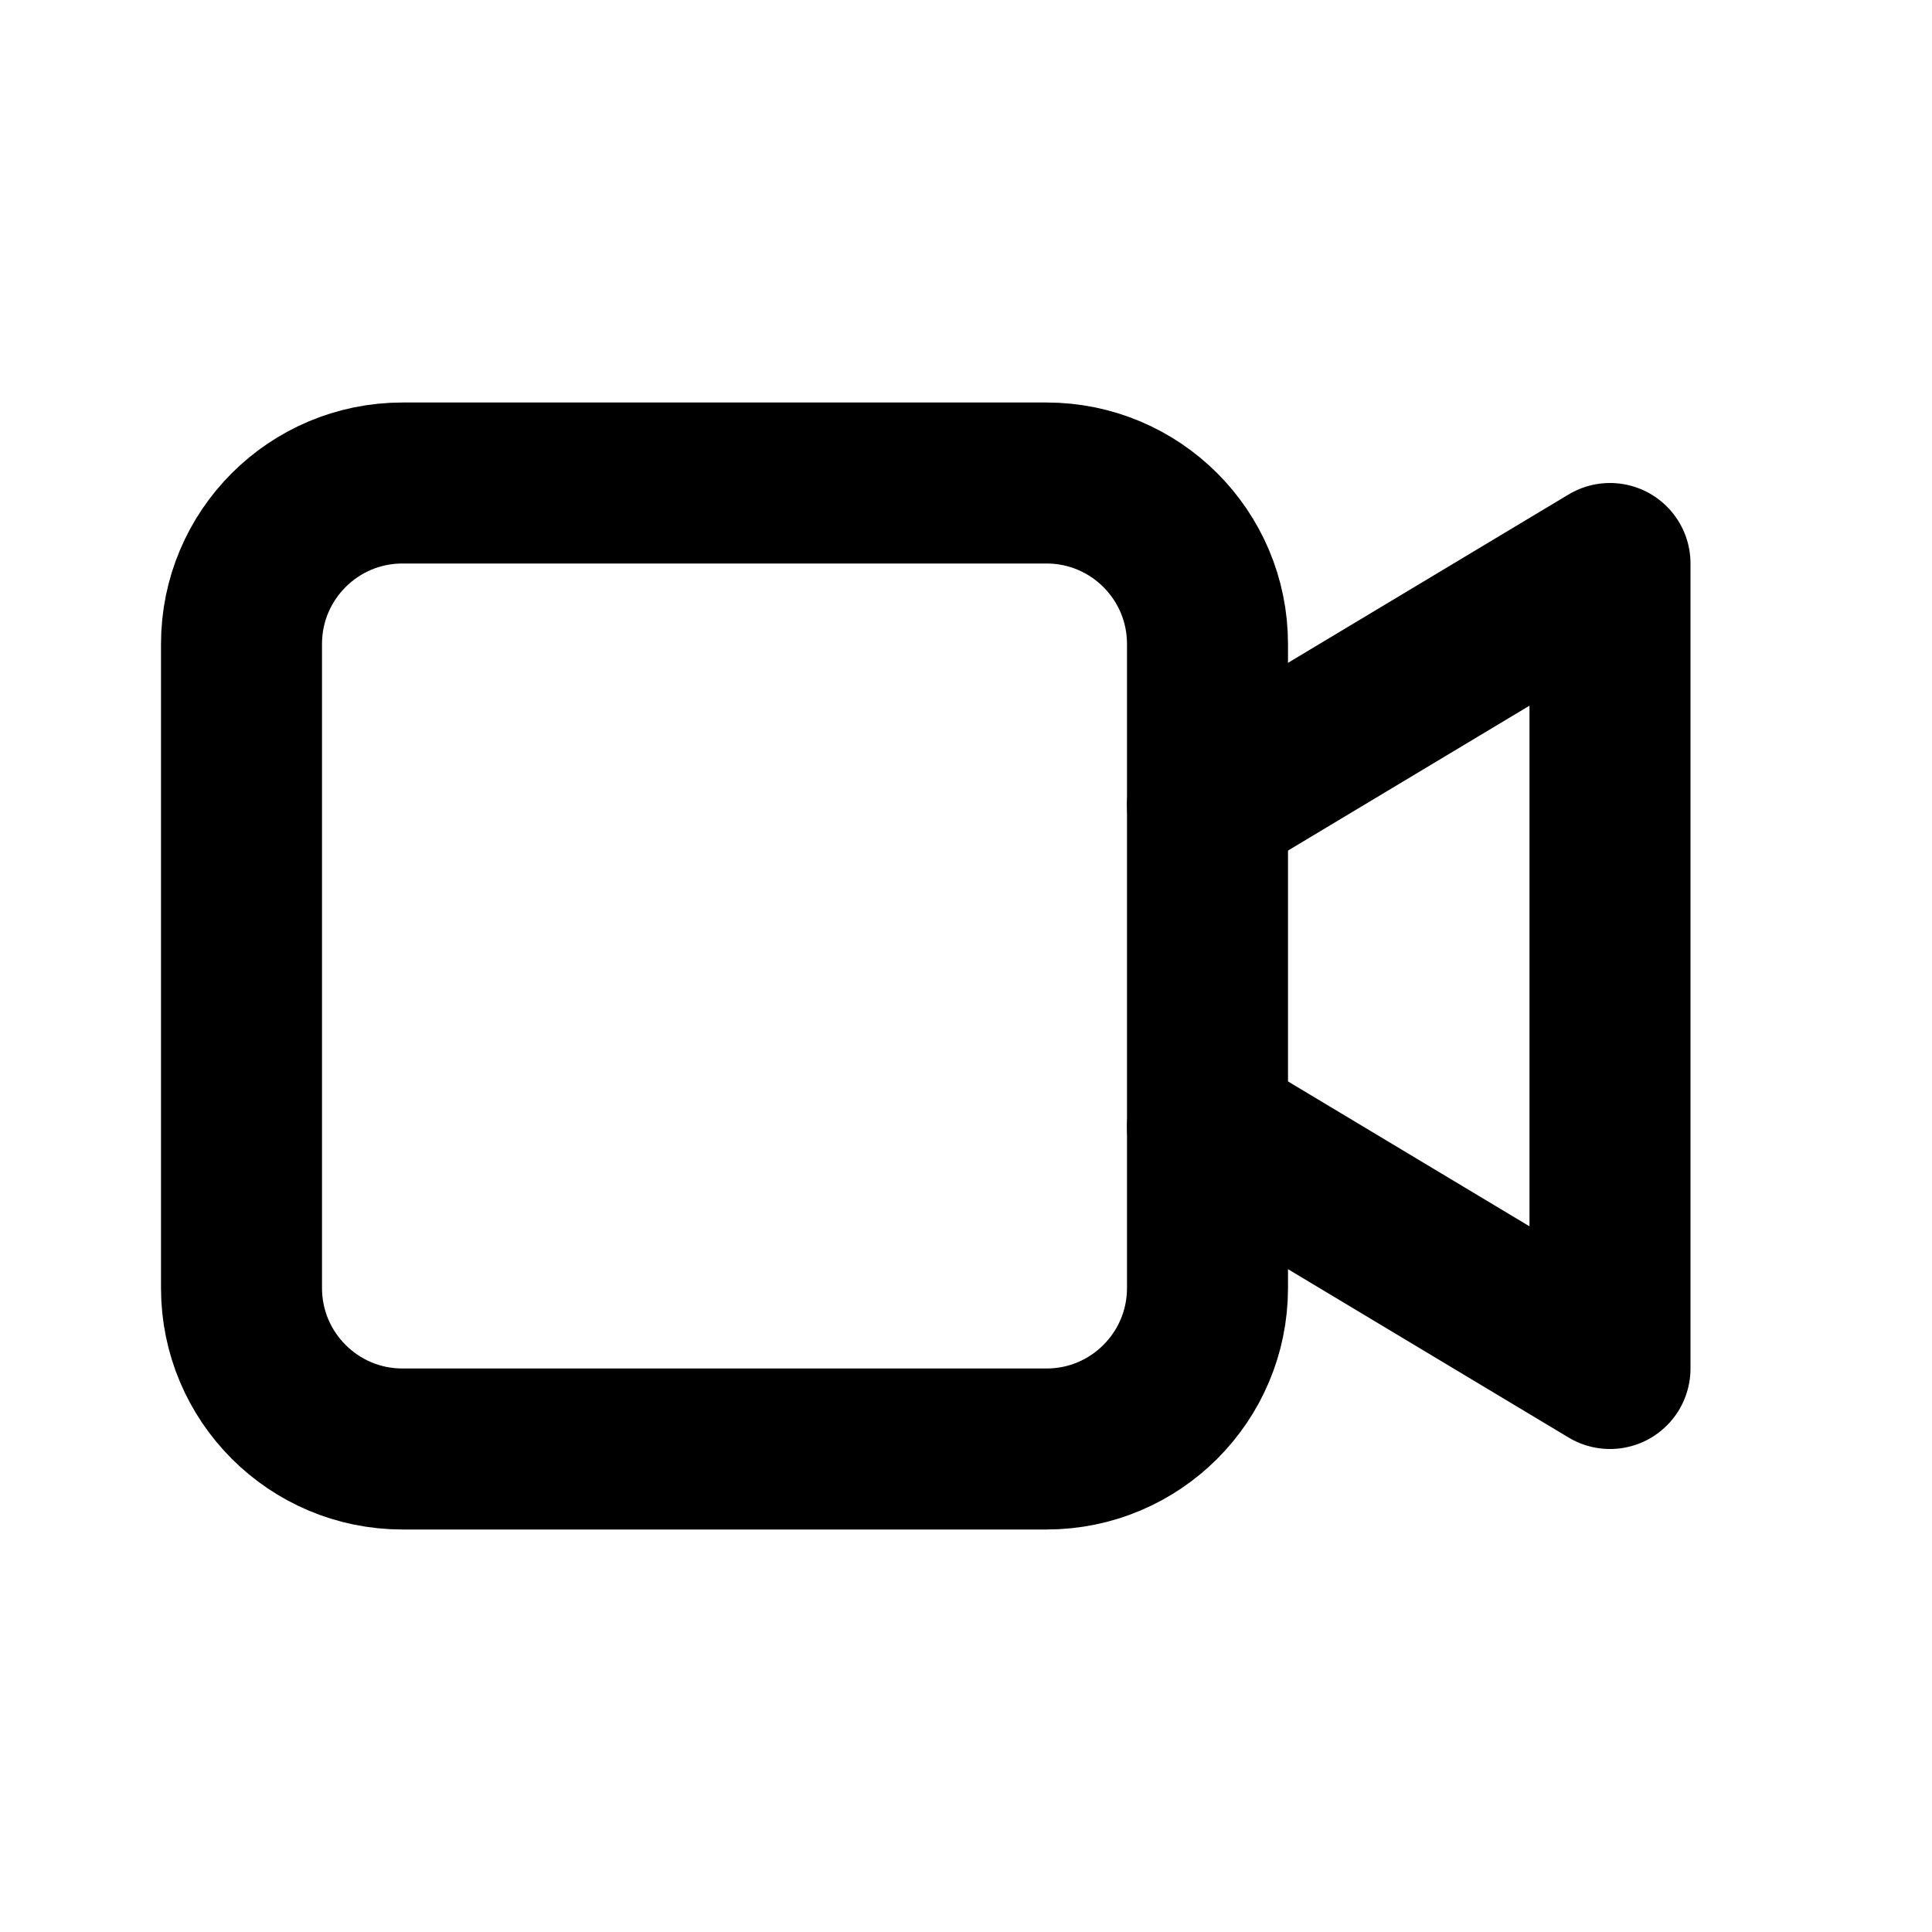
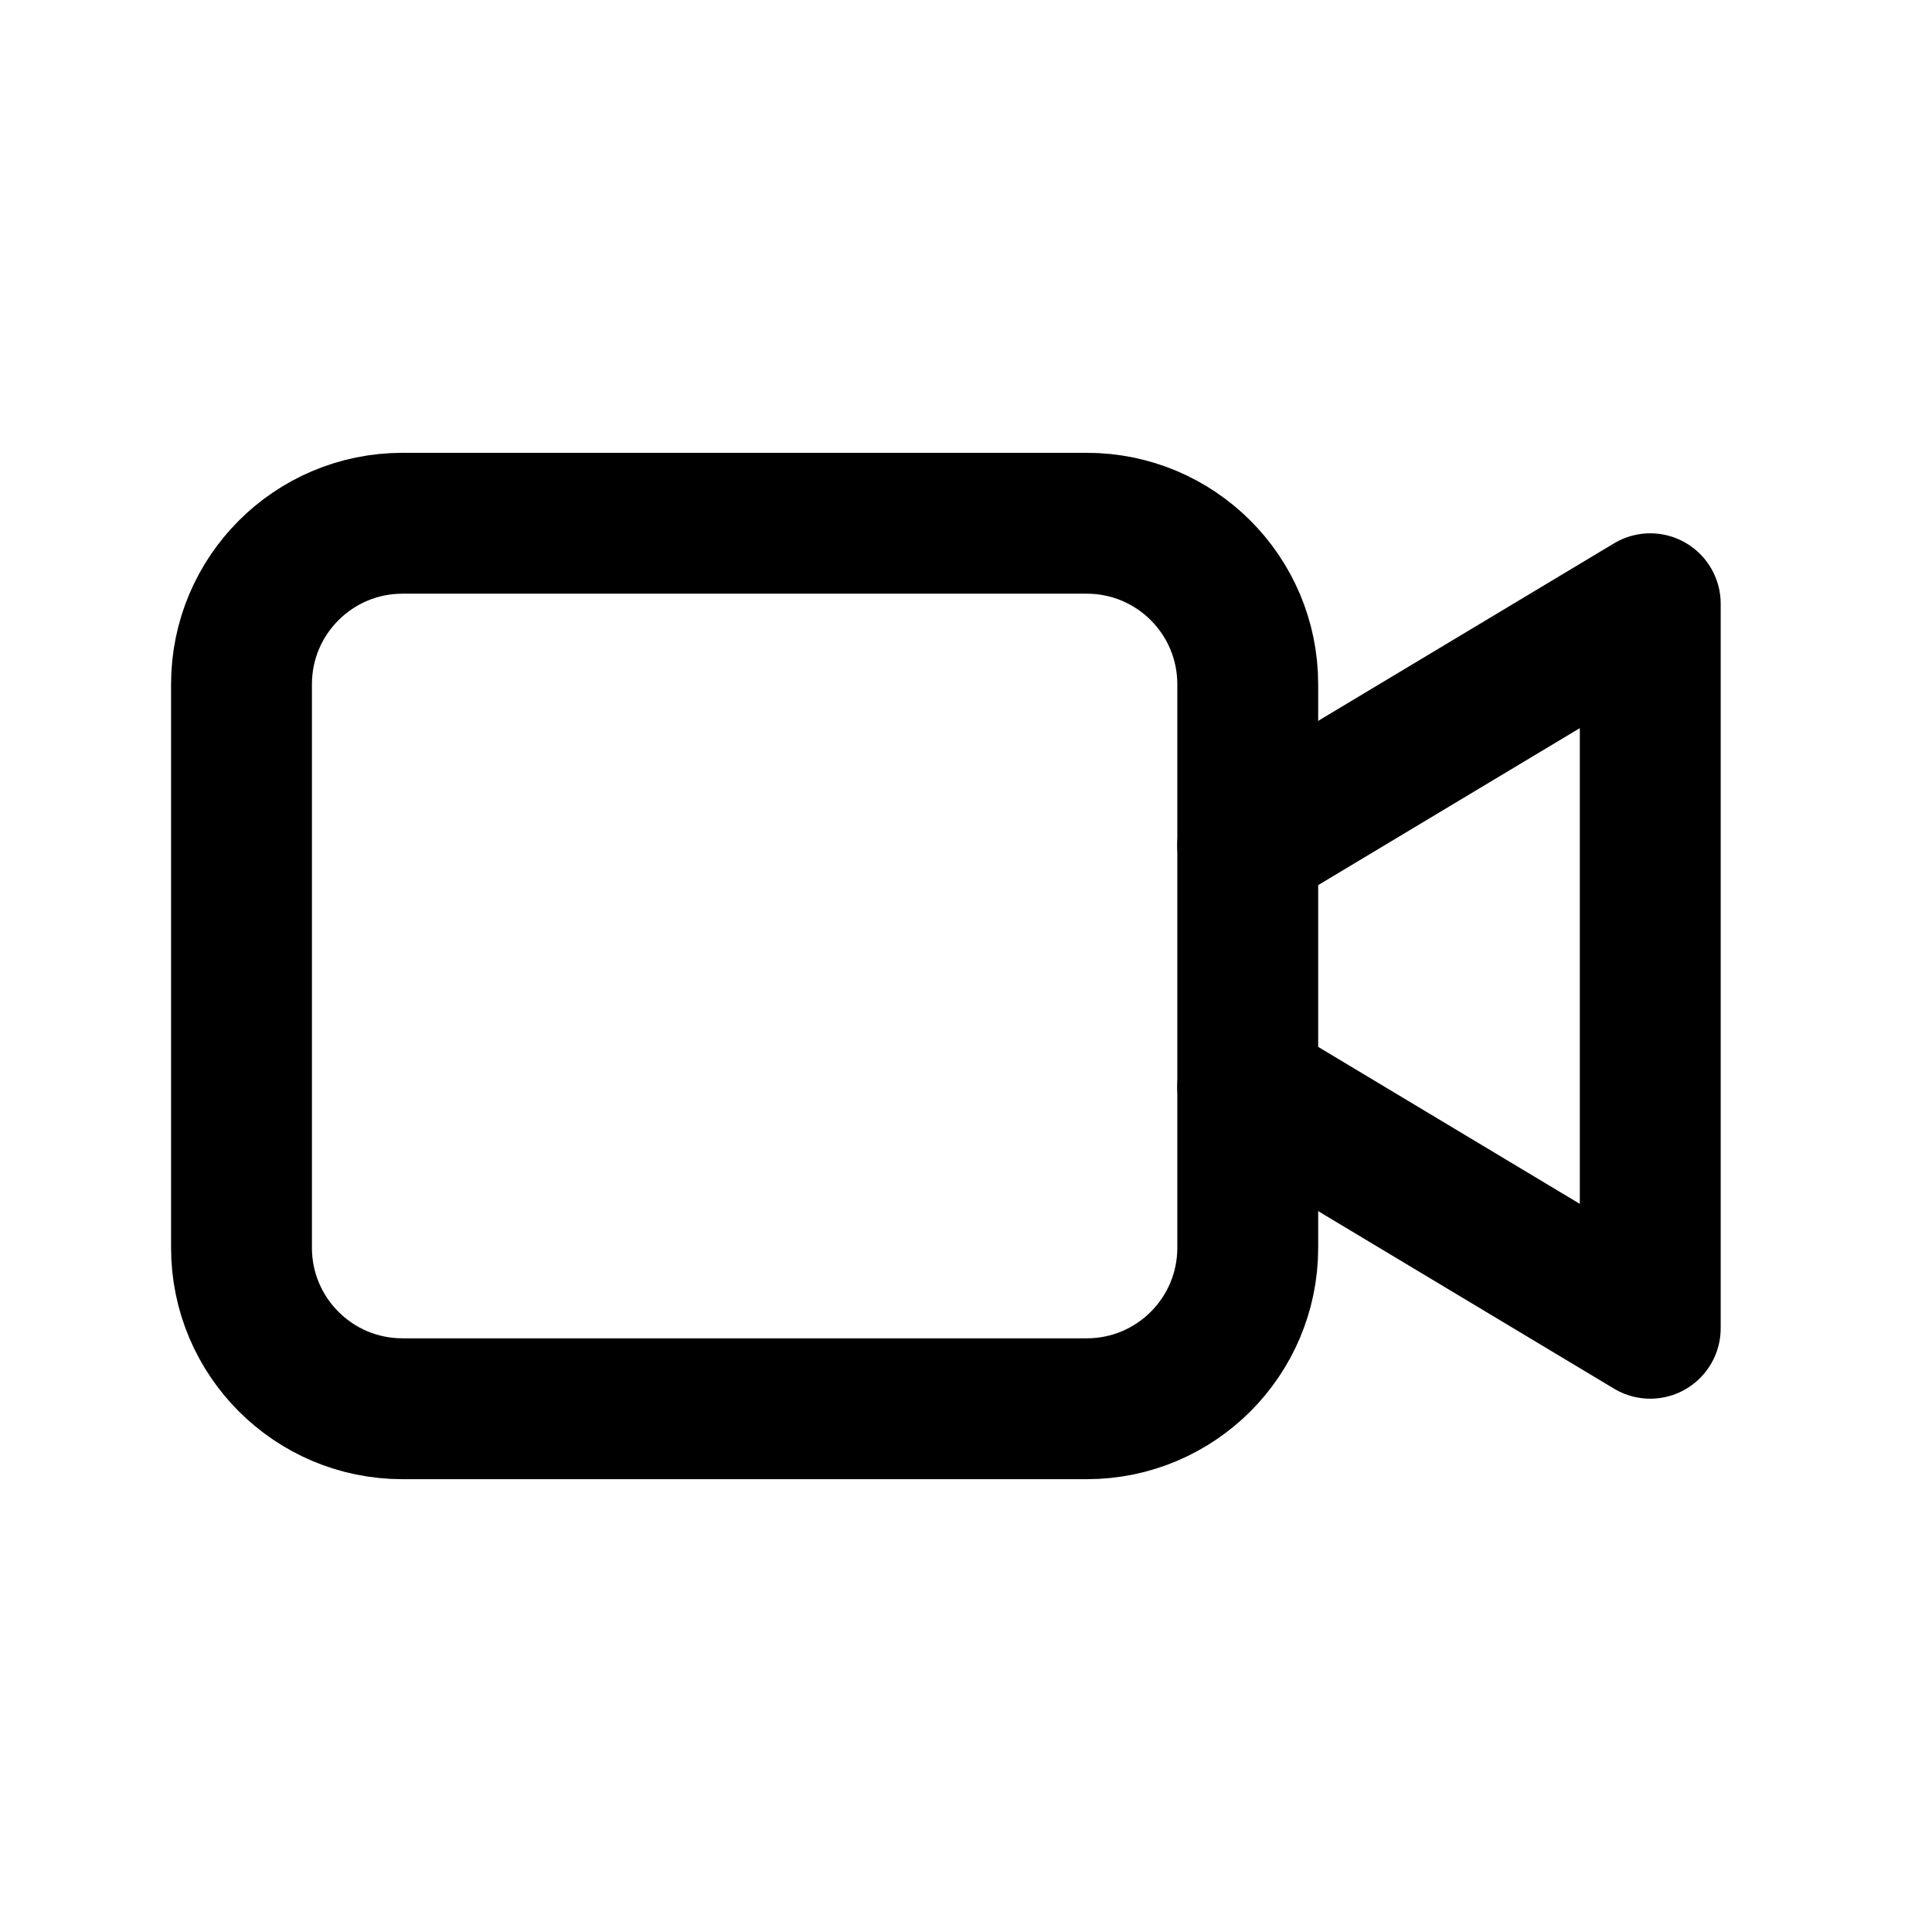
- <svg xmlns="http://www.w3.org/2000/svg" viewBox="0 0 24 24" fill="none" stroke="currentColor" stroke-width="2" stroke-linecap="round" stroke-linejoin="round">
-   <path d="M15 10l5-3v10l-5-3" />
-   <rect x="3" y="6" width="12" height="12" rx="2" />
+ <svg xmlns="http://www.w3.org/2000/svg" viewBox="0 0 24 24" fill="none" stroke="currentColor" stroke-width="1.75" stroke-linecap="round" stroke-linejoin="round">
+   <rect x="3" y="6.5" width="12.5" height="11" rx="2" />
+   <path d="m15.5 10.5 5-3v9l-5-3" />
</svg>
